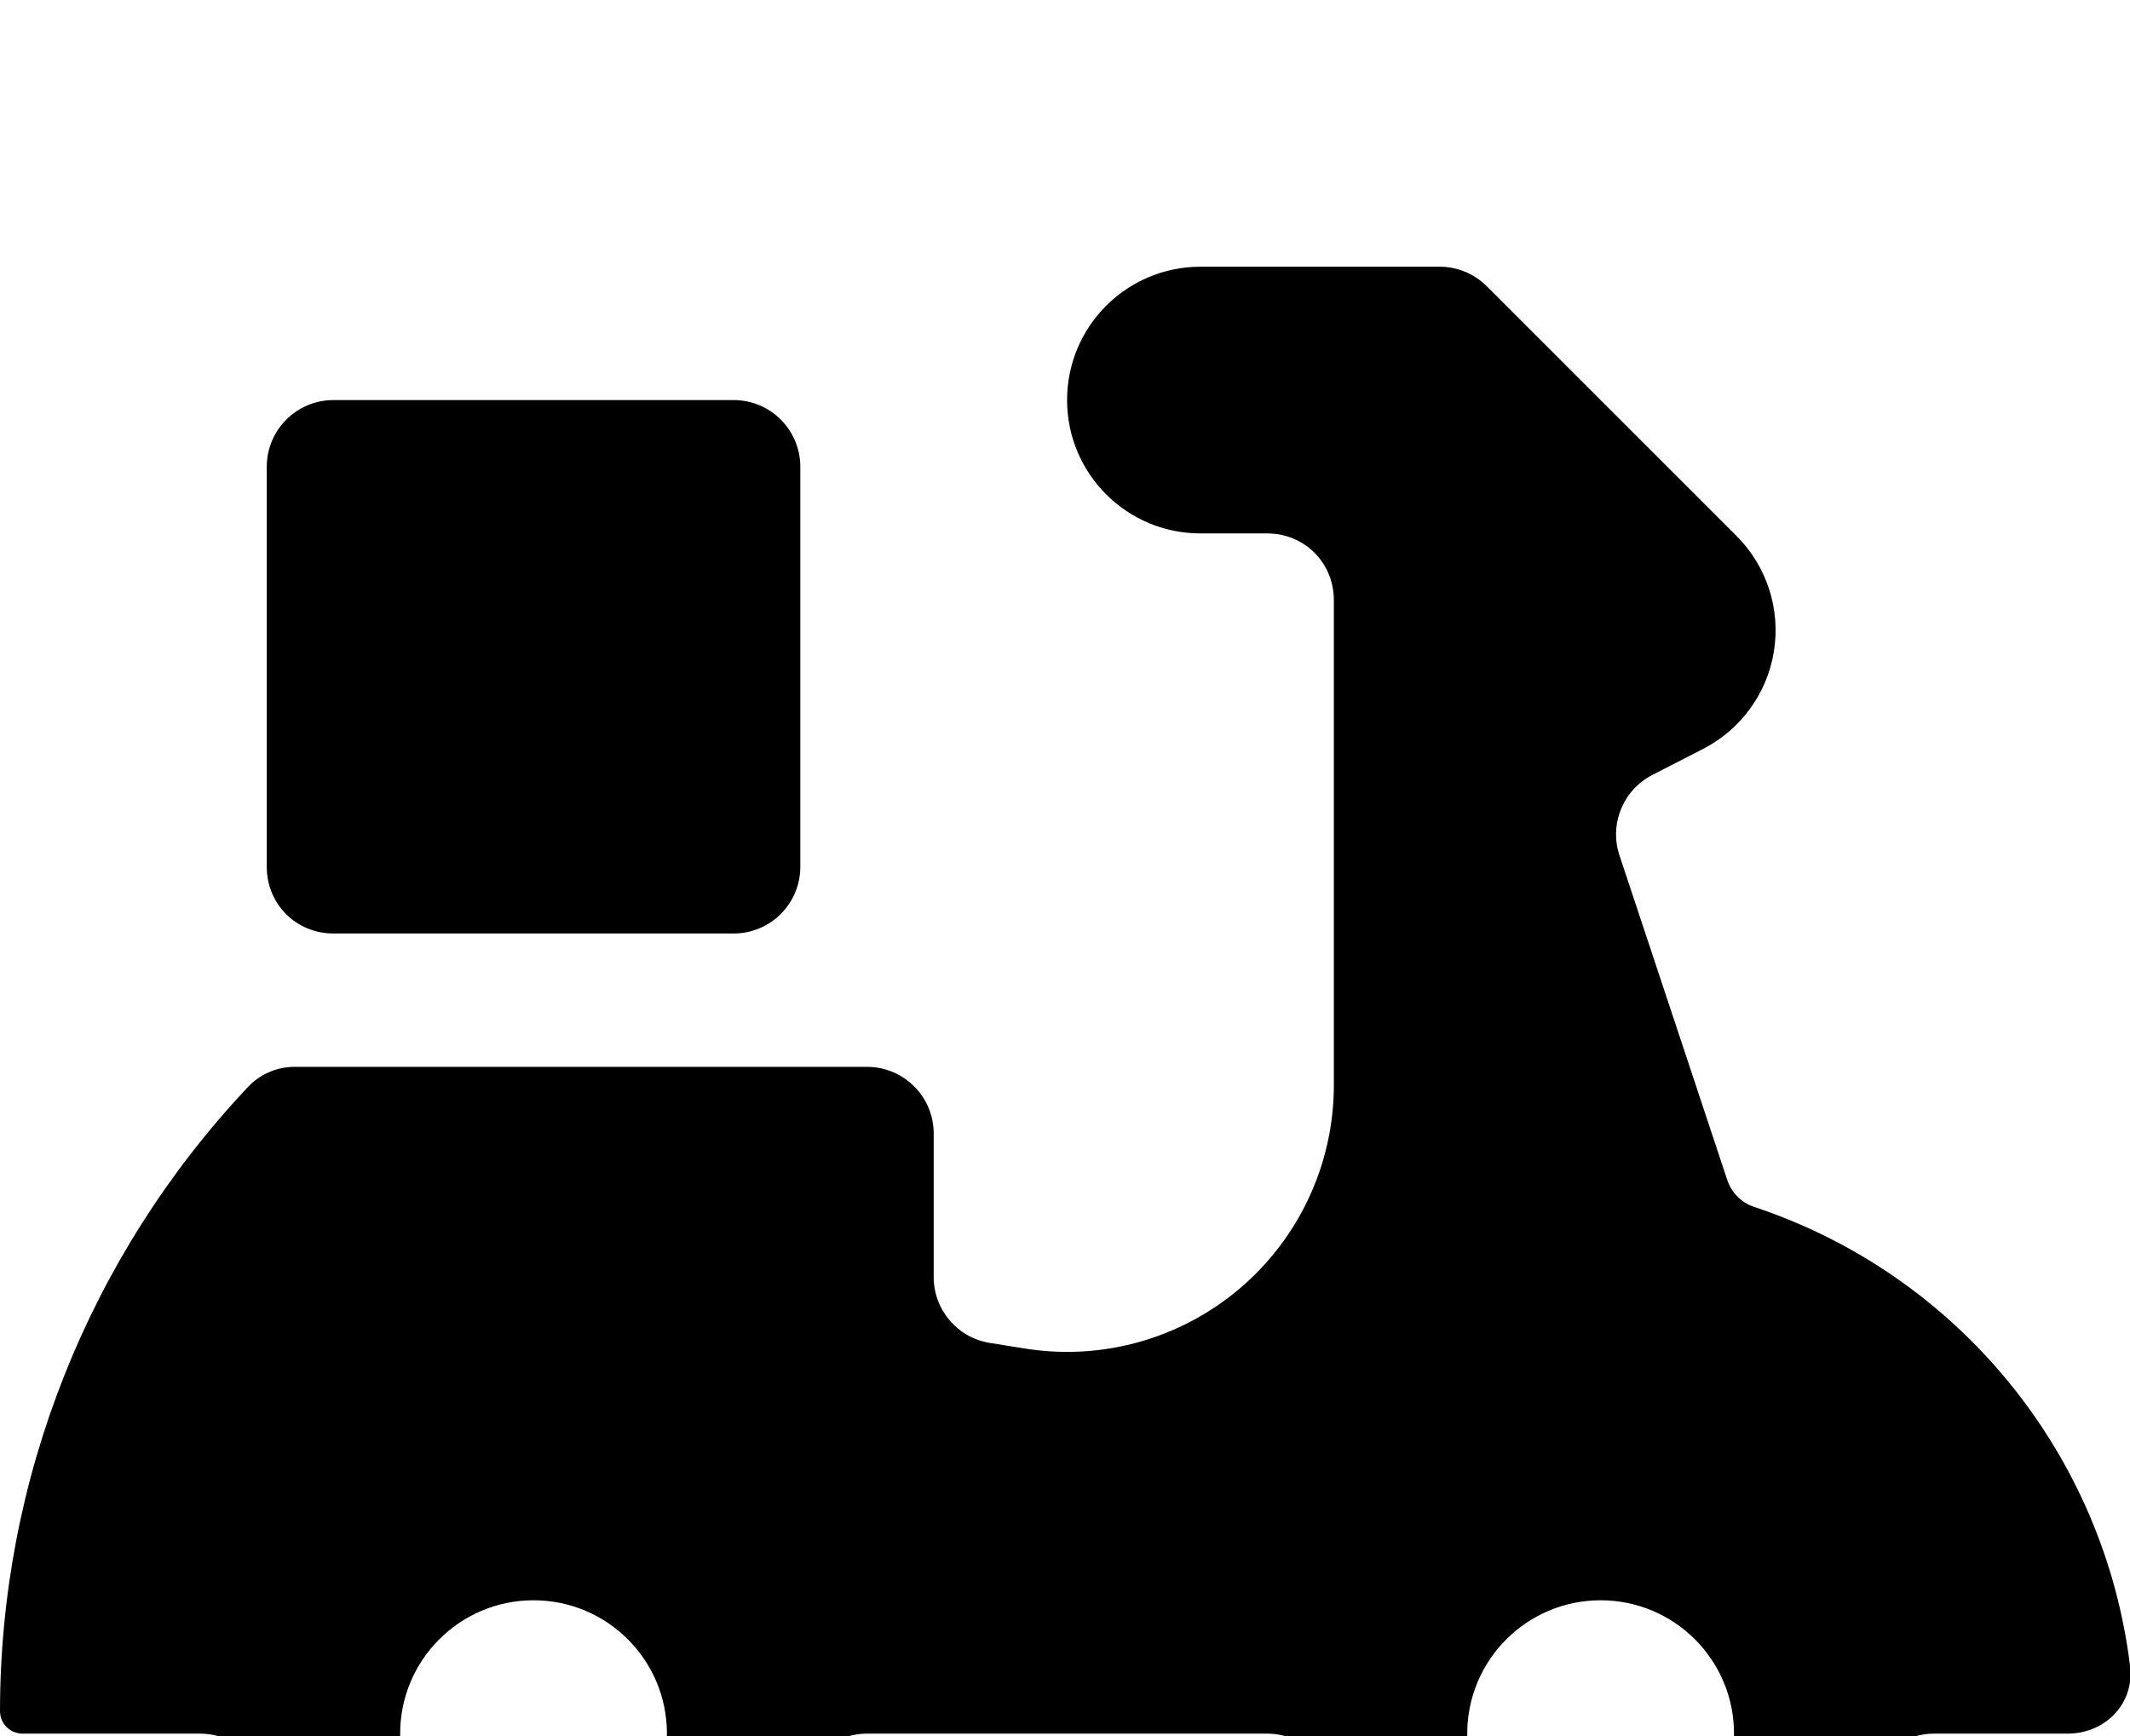
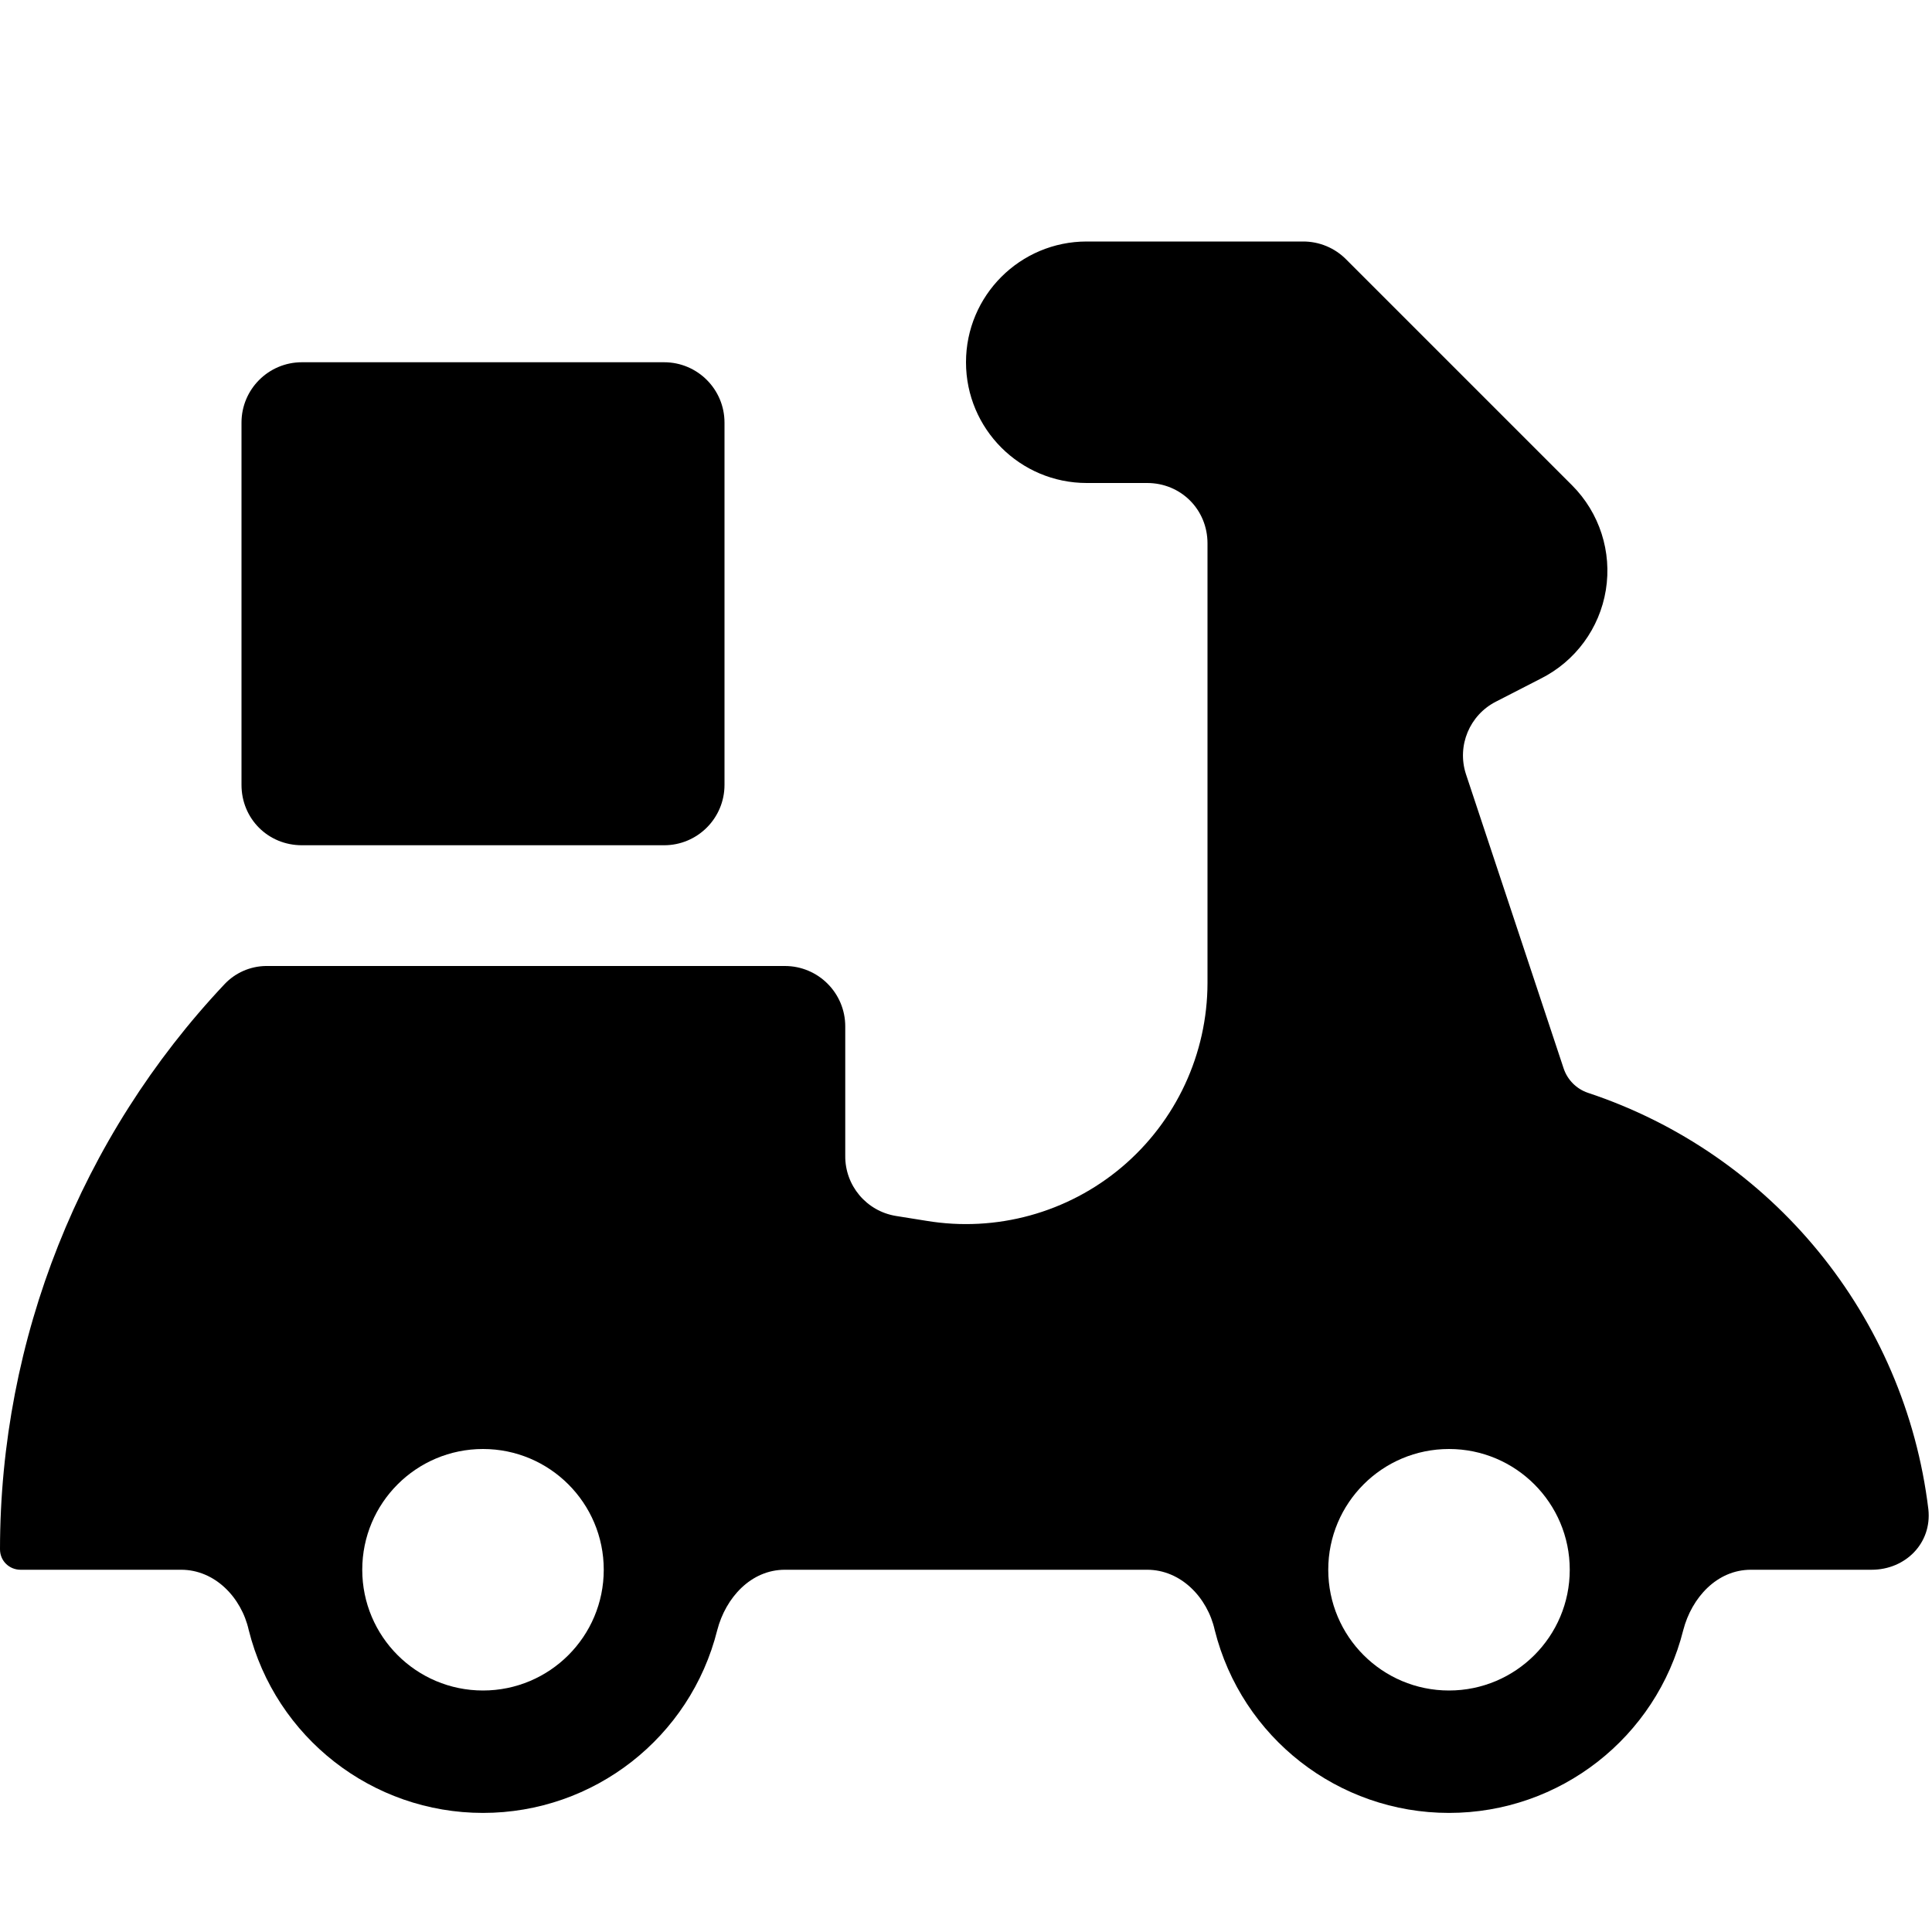
- <svg xmlns="http://www.w3.org/2000/svg">
+ <svg xmlns="http://www.w3.org/2000/svg" viewBox="0 0 16 16">
  <path fill-rule="evenodd" clip-rule="evenodd" d="M11.15 2.15a.5.5 0 0 0-.36-.15H9a1 1 0 1 0 0 2h.5c.28 0 .5.22.5.5V8.14a2 2 0 0 1-2.33 1.97l-.25-.04a.5.5 0 0 1-.42-.5V8.5a.5.5 0 0 0-.5-.5H2.2a.48.48 0 0 0-.34.15A6.83 6.83 0 0 0 0 12.83c0 .1.08.17.17.17H1.5c.28 0 .5.23.56.5a2 2 0 0 0 3.88 0c.07-.27.28-.5.56-.5h3c.28 0 .5.23.56.5a2 2 0 0 0 3.88 0c.07-.27.28-.5.56-.5h1c.28 0 .5-.22.47-.5a4.16 4.16 0 0 0-2.82-3.45.32.32 0 0 1-.2-.2l-.81-2.44a.5.5 0 0 1 .25-.6l.37-.19a1 1 0 0 0 .26-1.6l-1.87-1.87ZM2.5 3a.5.5 0 0 0-.5.5v3c0 .28.22.5.5.5h3a.5.5 0 0 0 .5-.5v-3a.5.5 0 0 0-.5-.5h-3ZM5 13a1 1 0 1 1-2 0 1 1 0 0 1 2 0Zm7 1a1 1 0 1 0 0-2 1 1 0 0 0 0 2Z" />
</svg>
